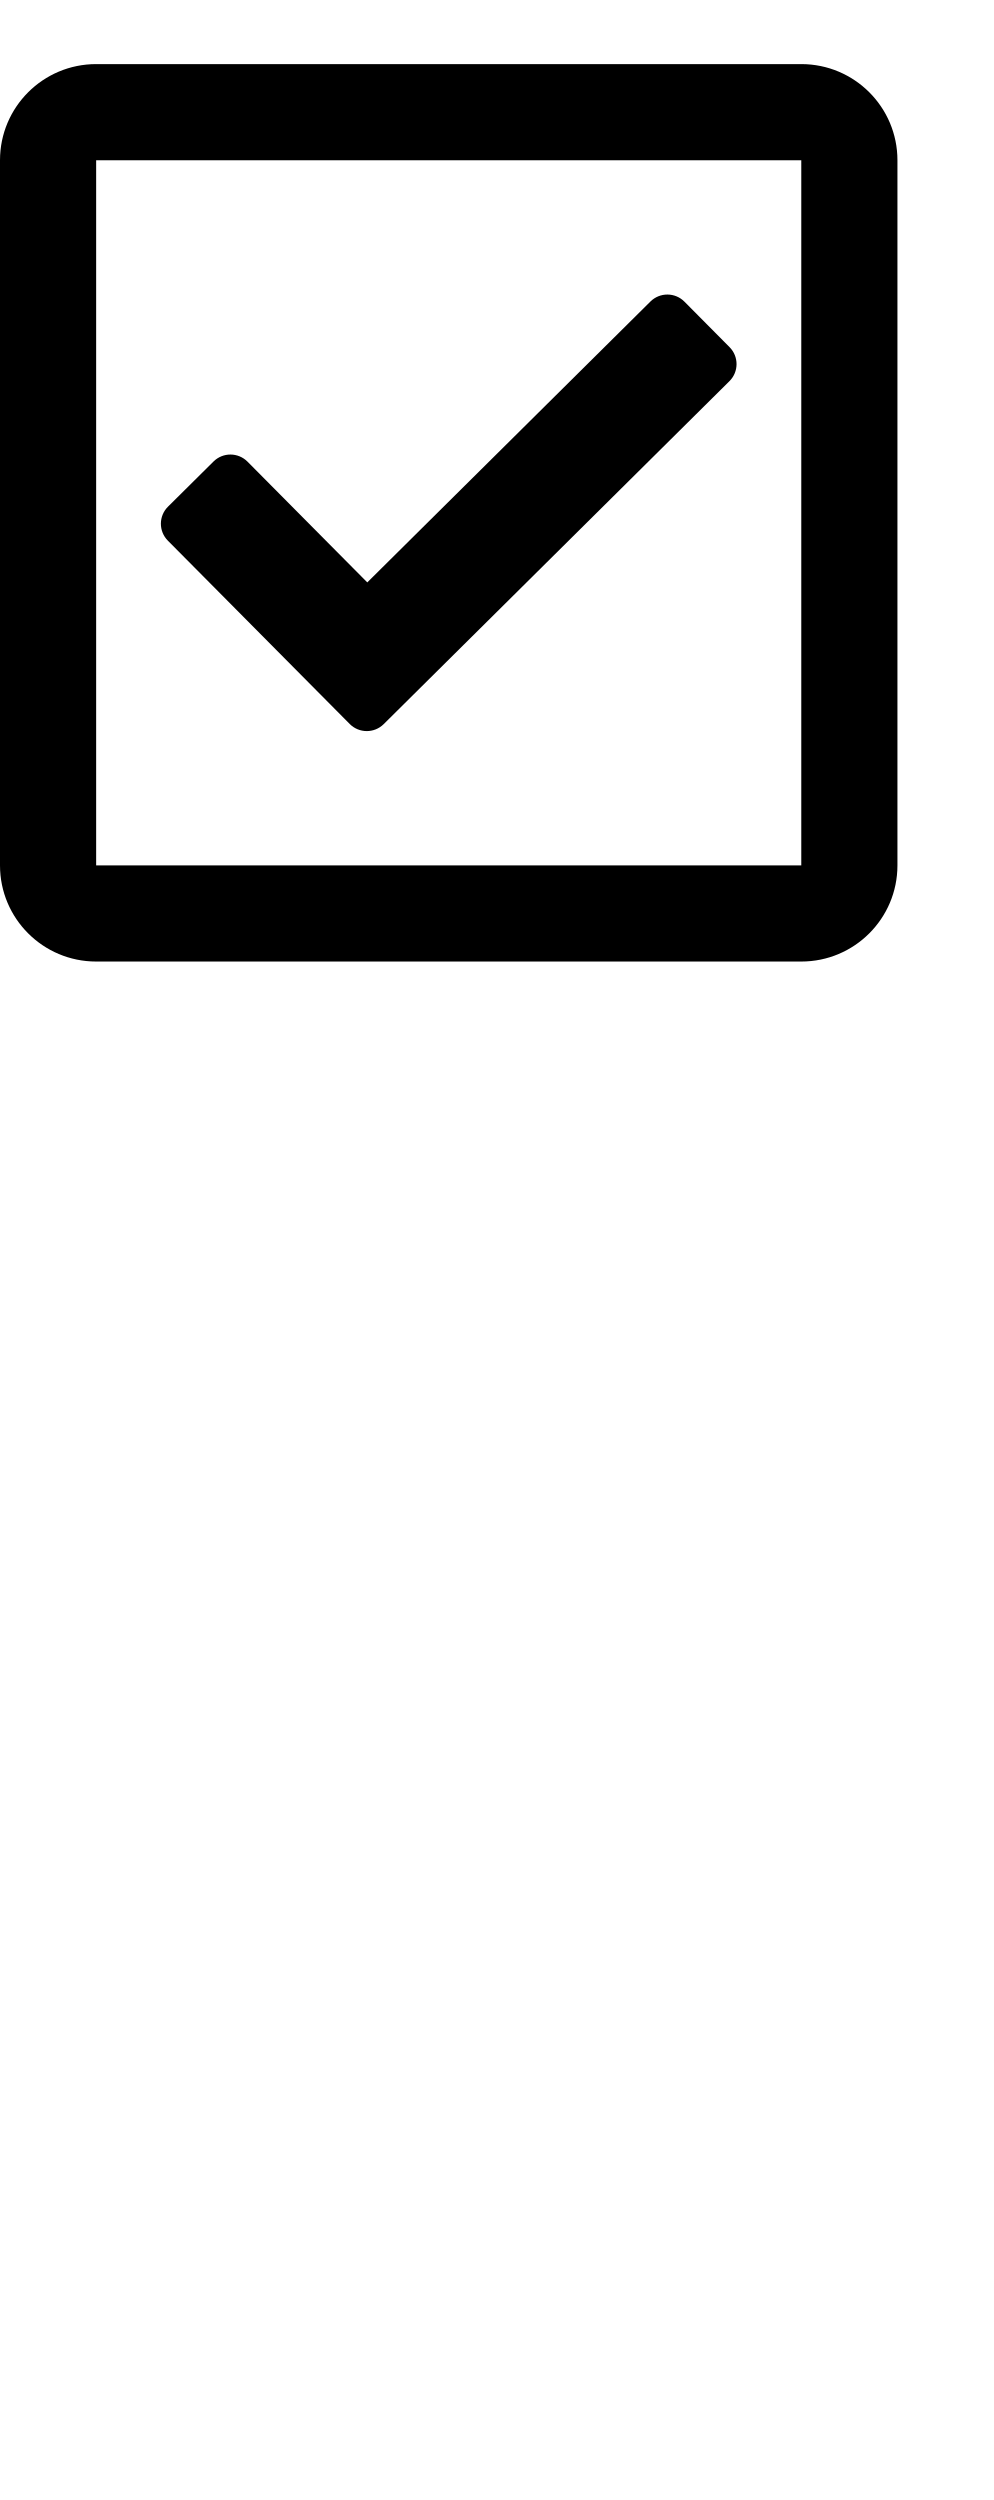
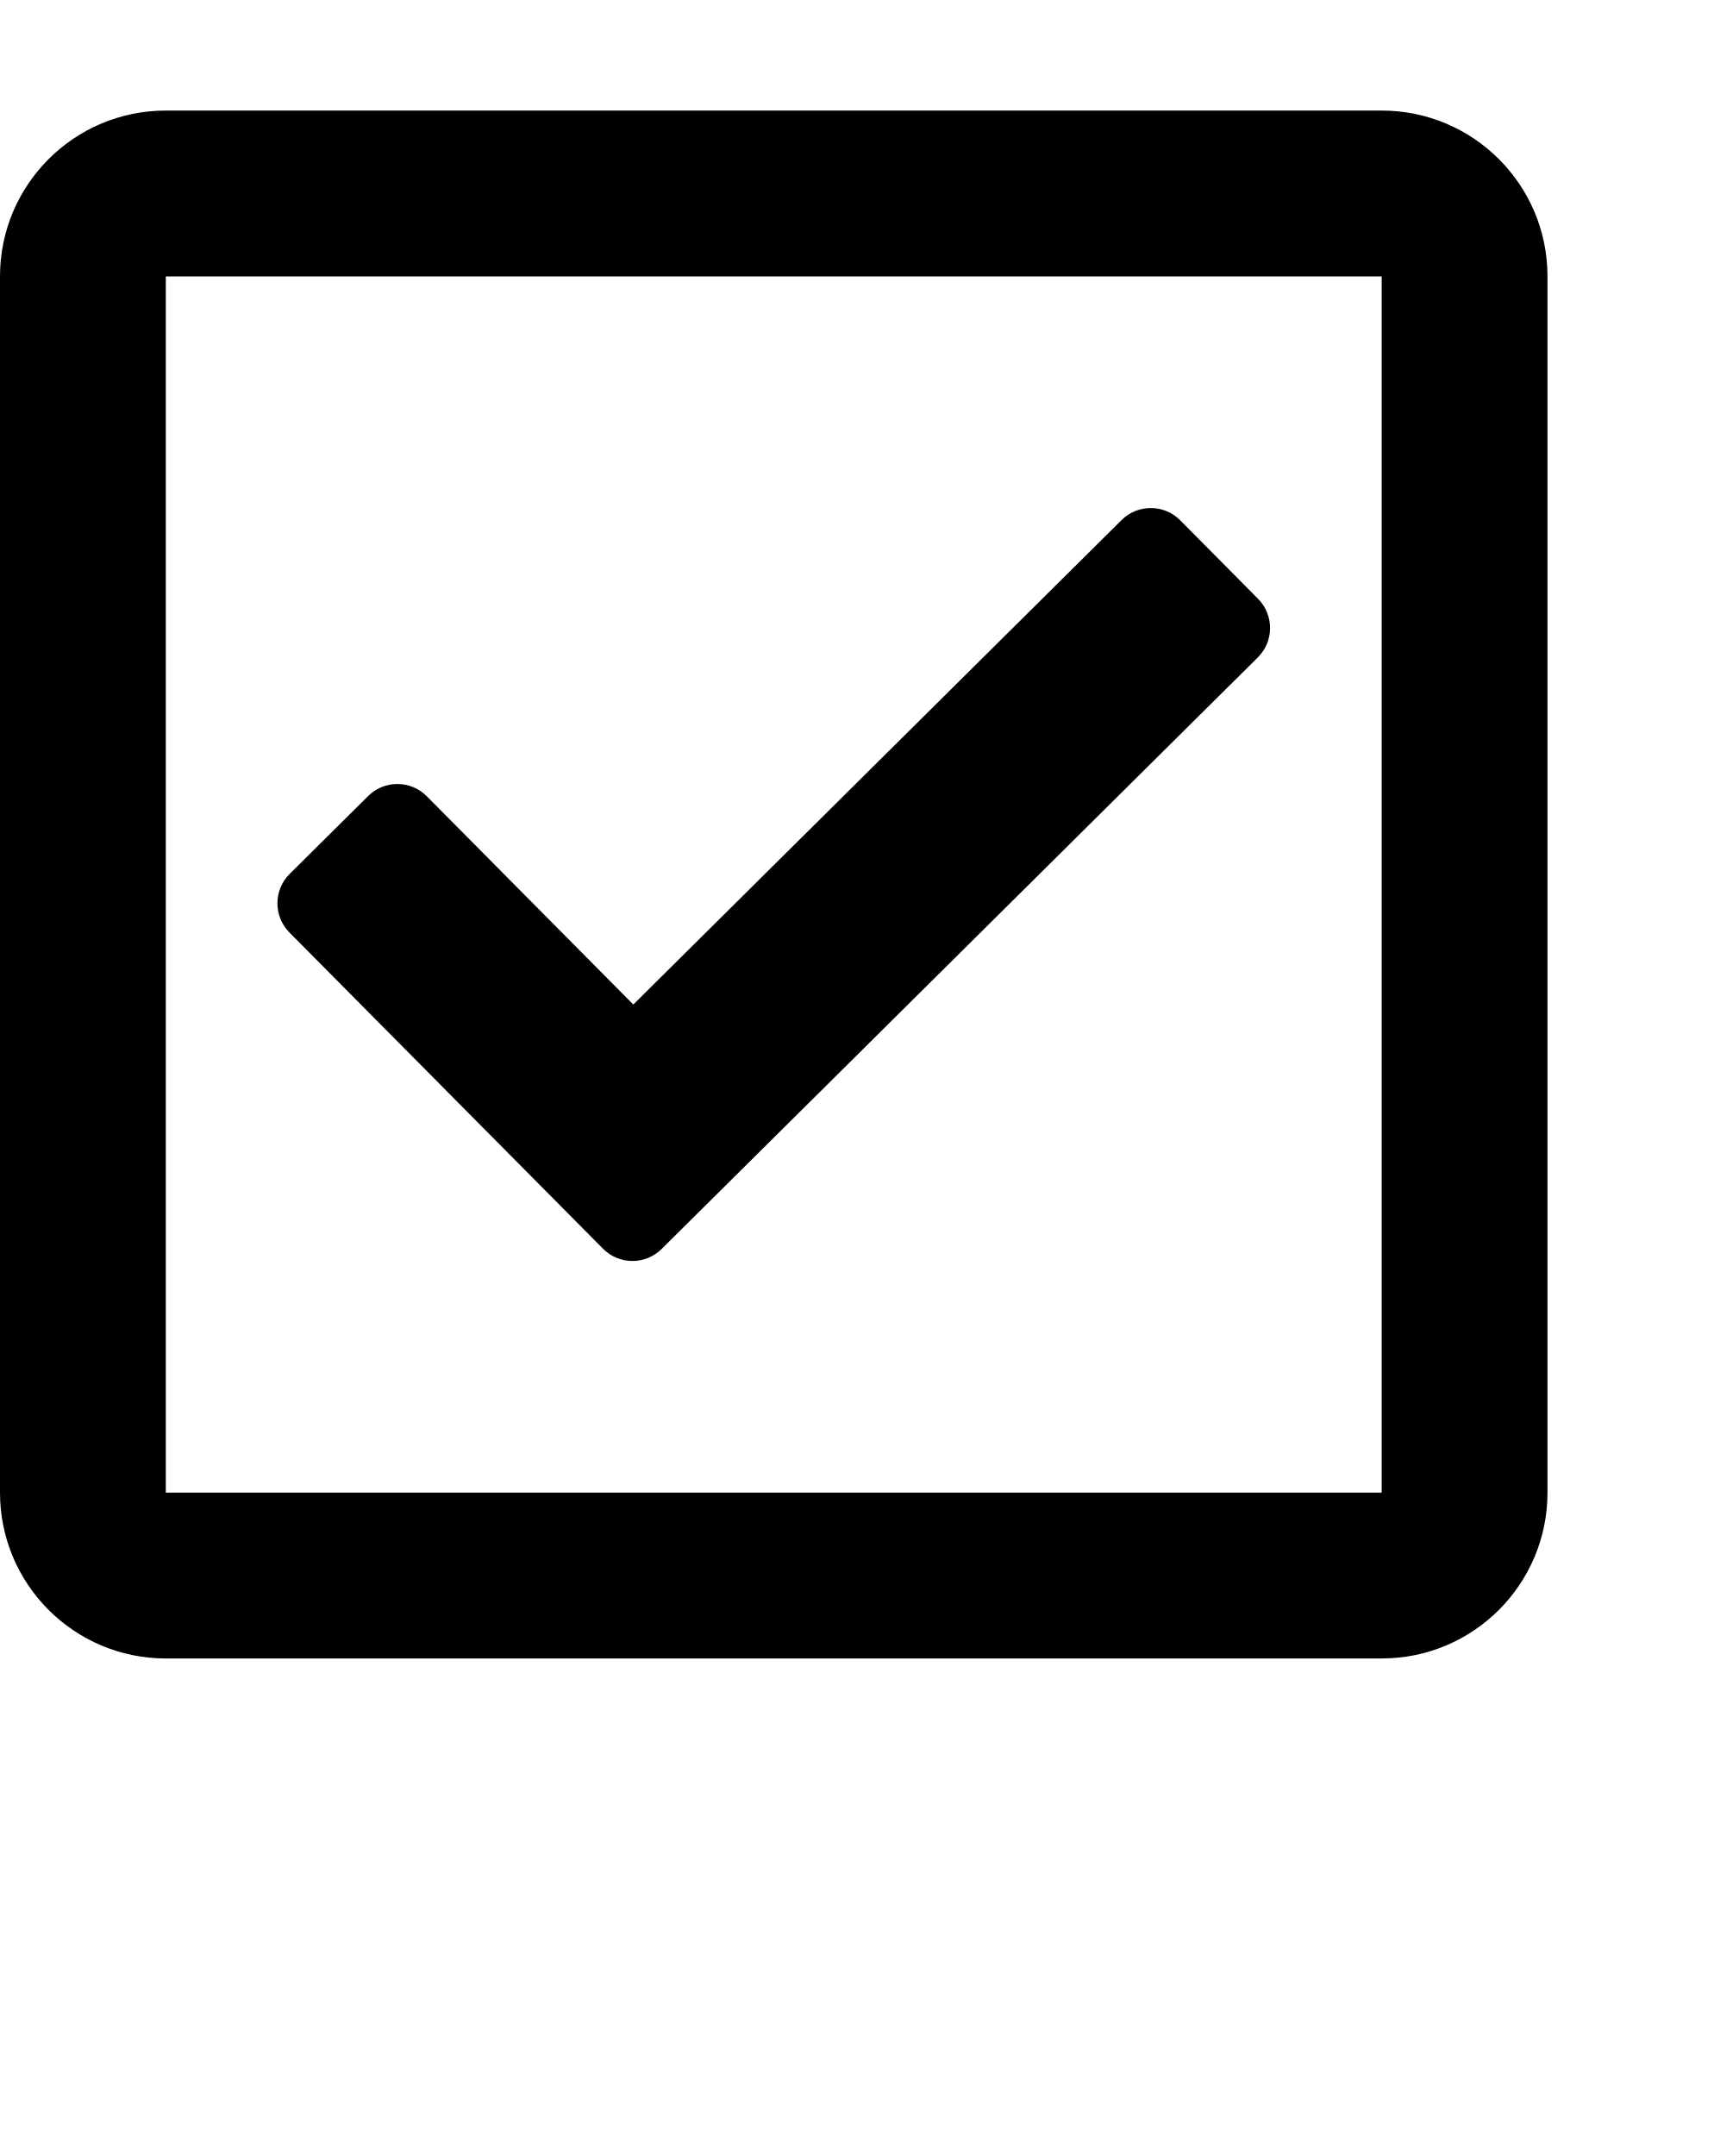
- <svg xmlns="http://www.w3.org/2000/svg" id="main" aria-hidden="true" focusable="false" data-prefix="far" data-icon="check-square" class="svg-inline--fa fa-check-square fa-w-14" role="img" viewBox="0 0 62 156">
+ <svg xmlns="http://www.w3.org/2000/svg" id="main" aria-hidden="true" focusable="false" data-prefix="far" data-icon="check-square" class="svg-inline--fa fa-check-square fa-w-14" role="img" viewBox="0 0 62 78">
  <path id="main" transform="scale(0.125)" fill="currentColor" d="M400 32H48C21.49 32 0 53.49 0 80v352c0 26.51 21.49 48 48 48h352c26.51 0 48-21.49 48-48V80c0-26.51-21.49-48-48-48zm0 400H48V80h352v352zm-35.864-241.724L191.547 361.48c-4.705 4.667-12.303 4.637-16.97-.068l-90.781-91.516c-4.667-4.705-4.637-12.303.069-16.971l22.719-22.536c4.705-4.667 12.303-4.637 16.97.069l59.792 60.277 141.352-140.216c4.705-4.667 12.303-4.637 16.97.068l22.536 22.718c4.667 4.706 4.637 12.304-.068 16.971z">
     </path>
</svg>
